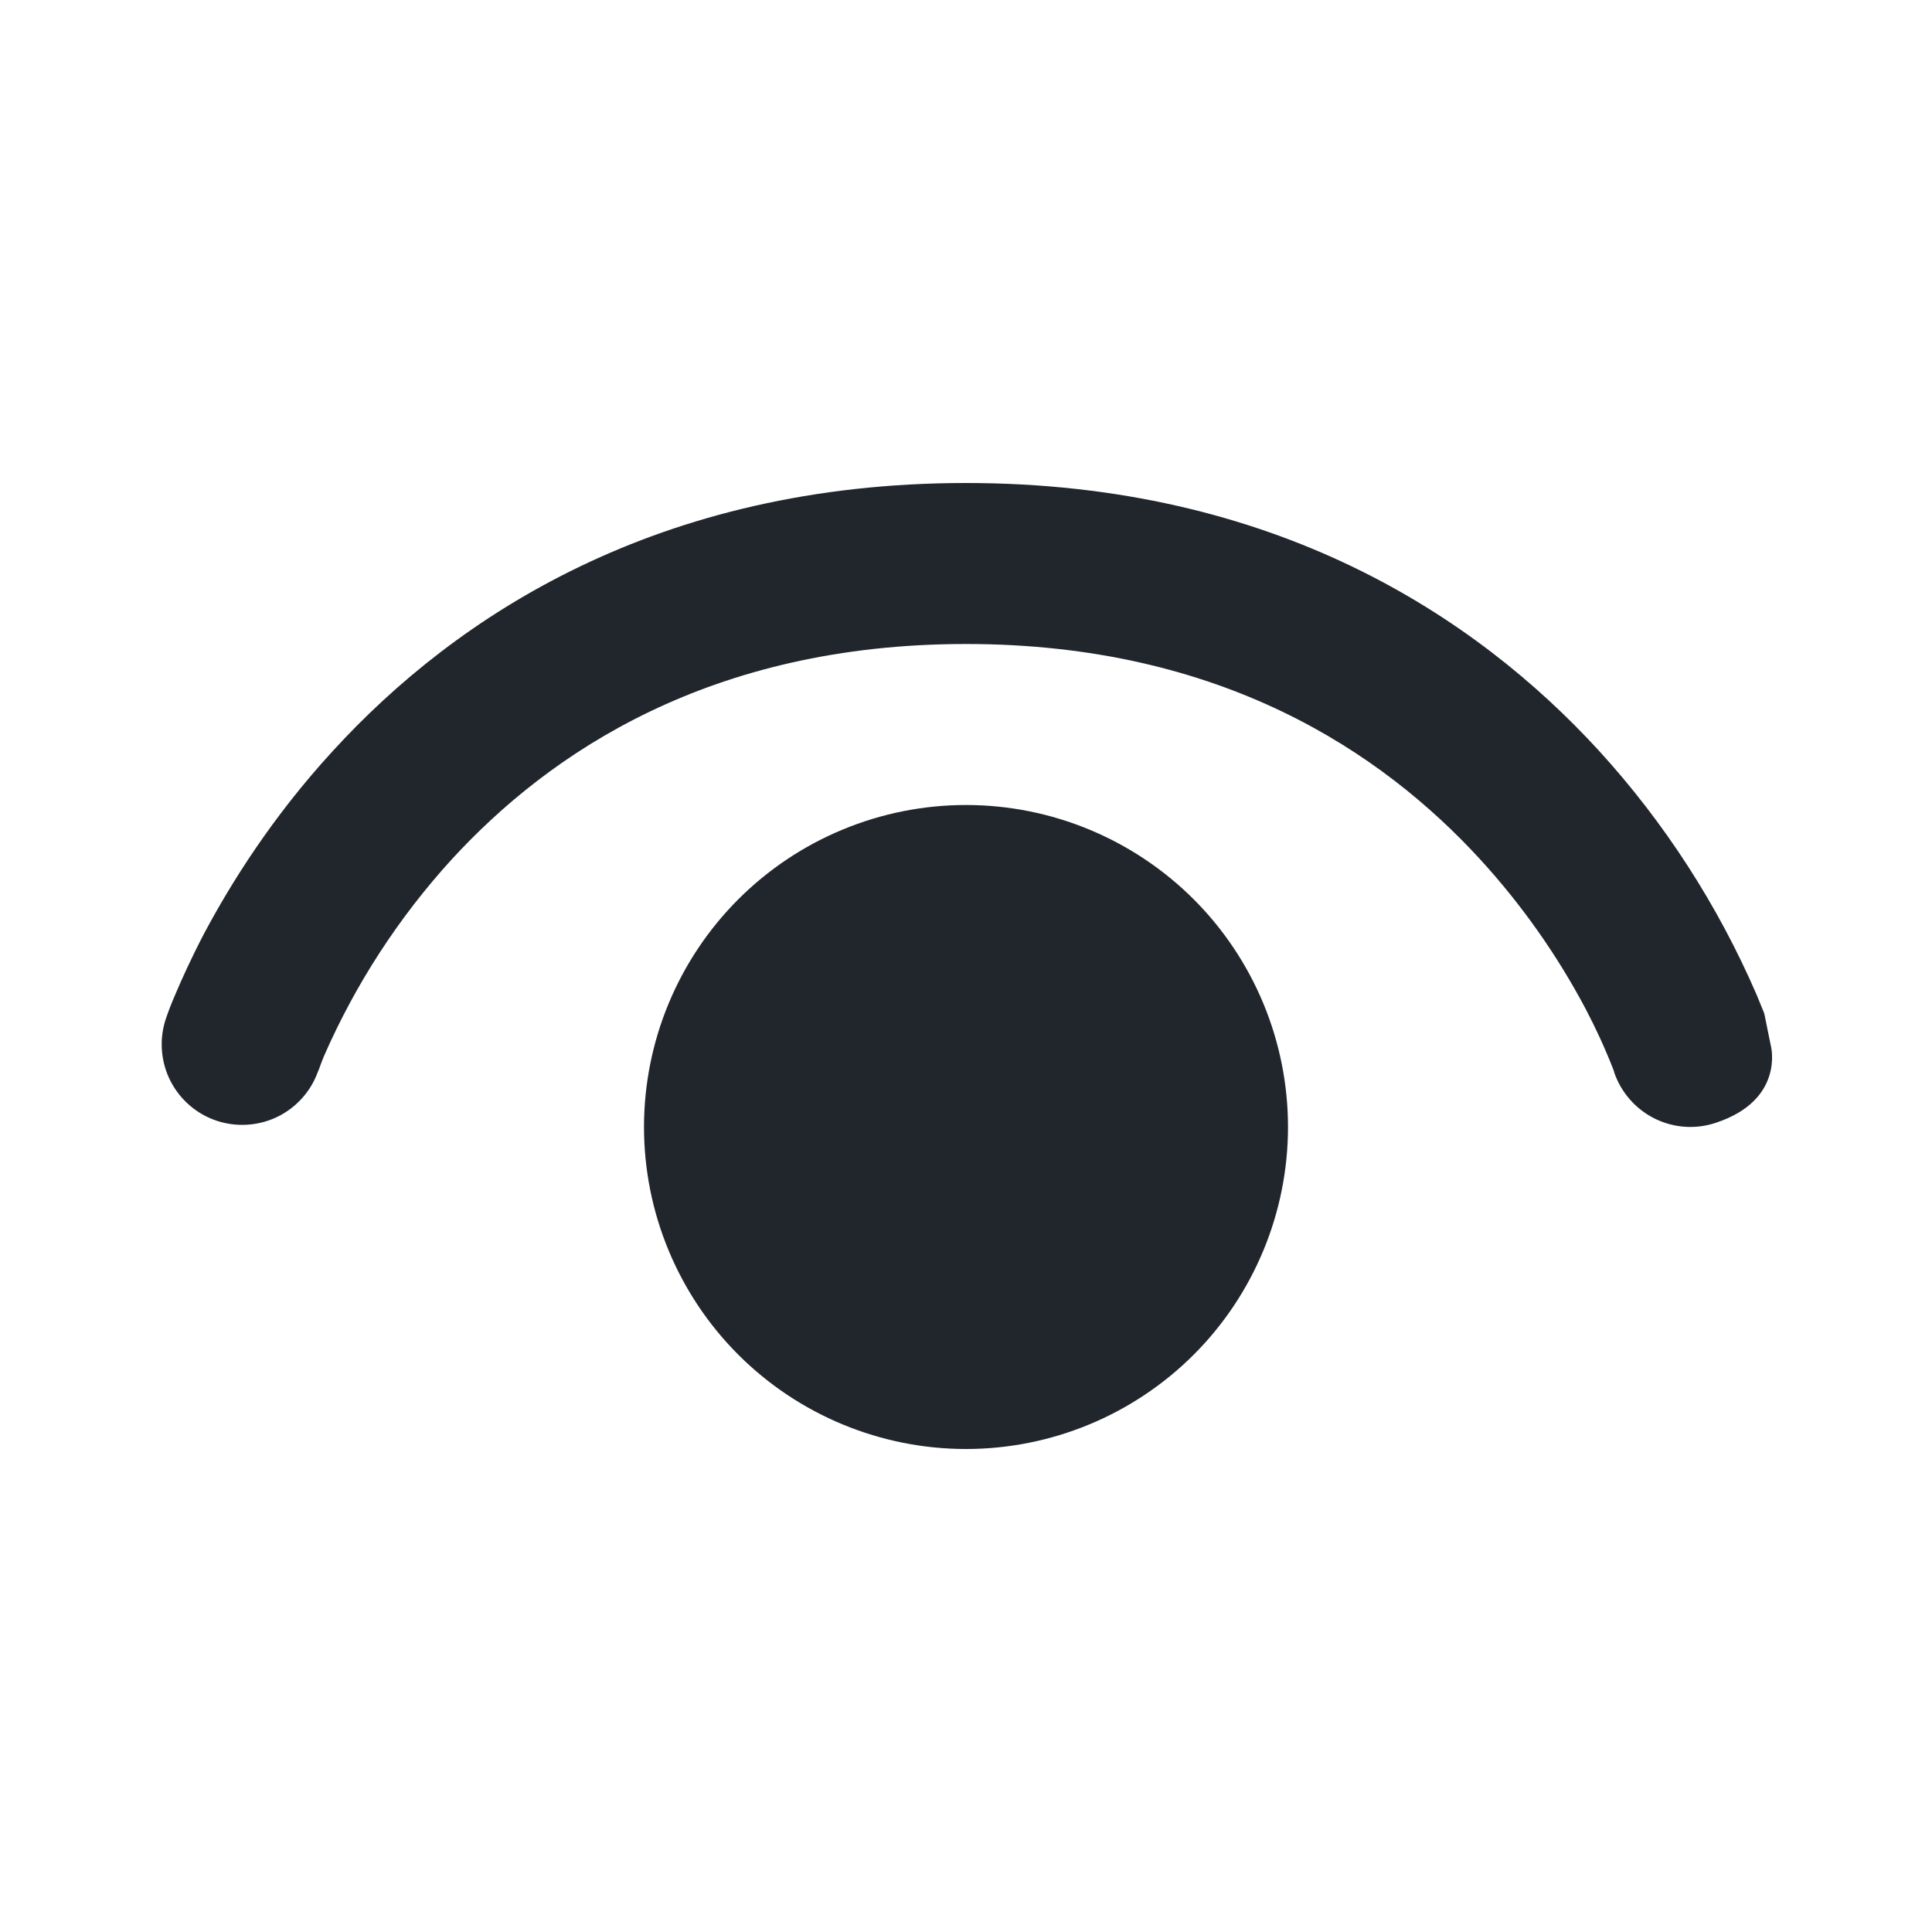
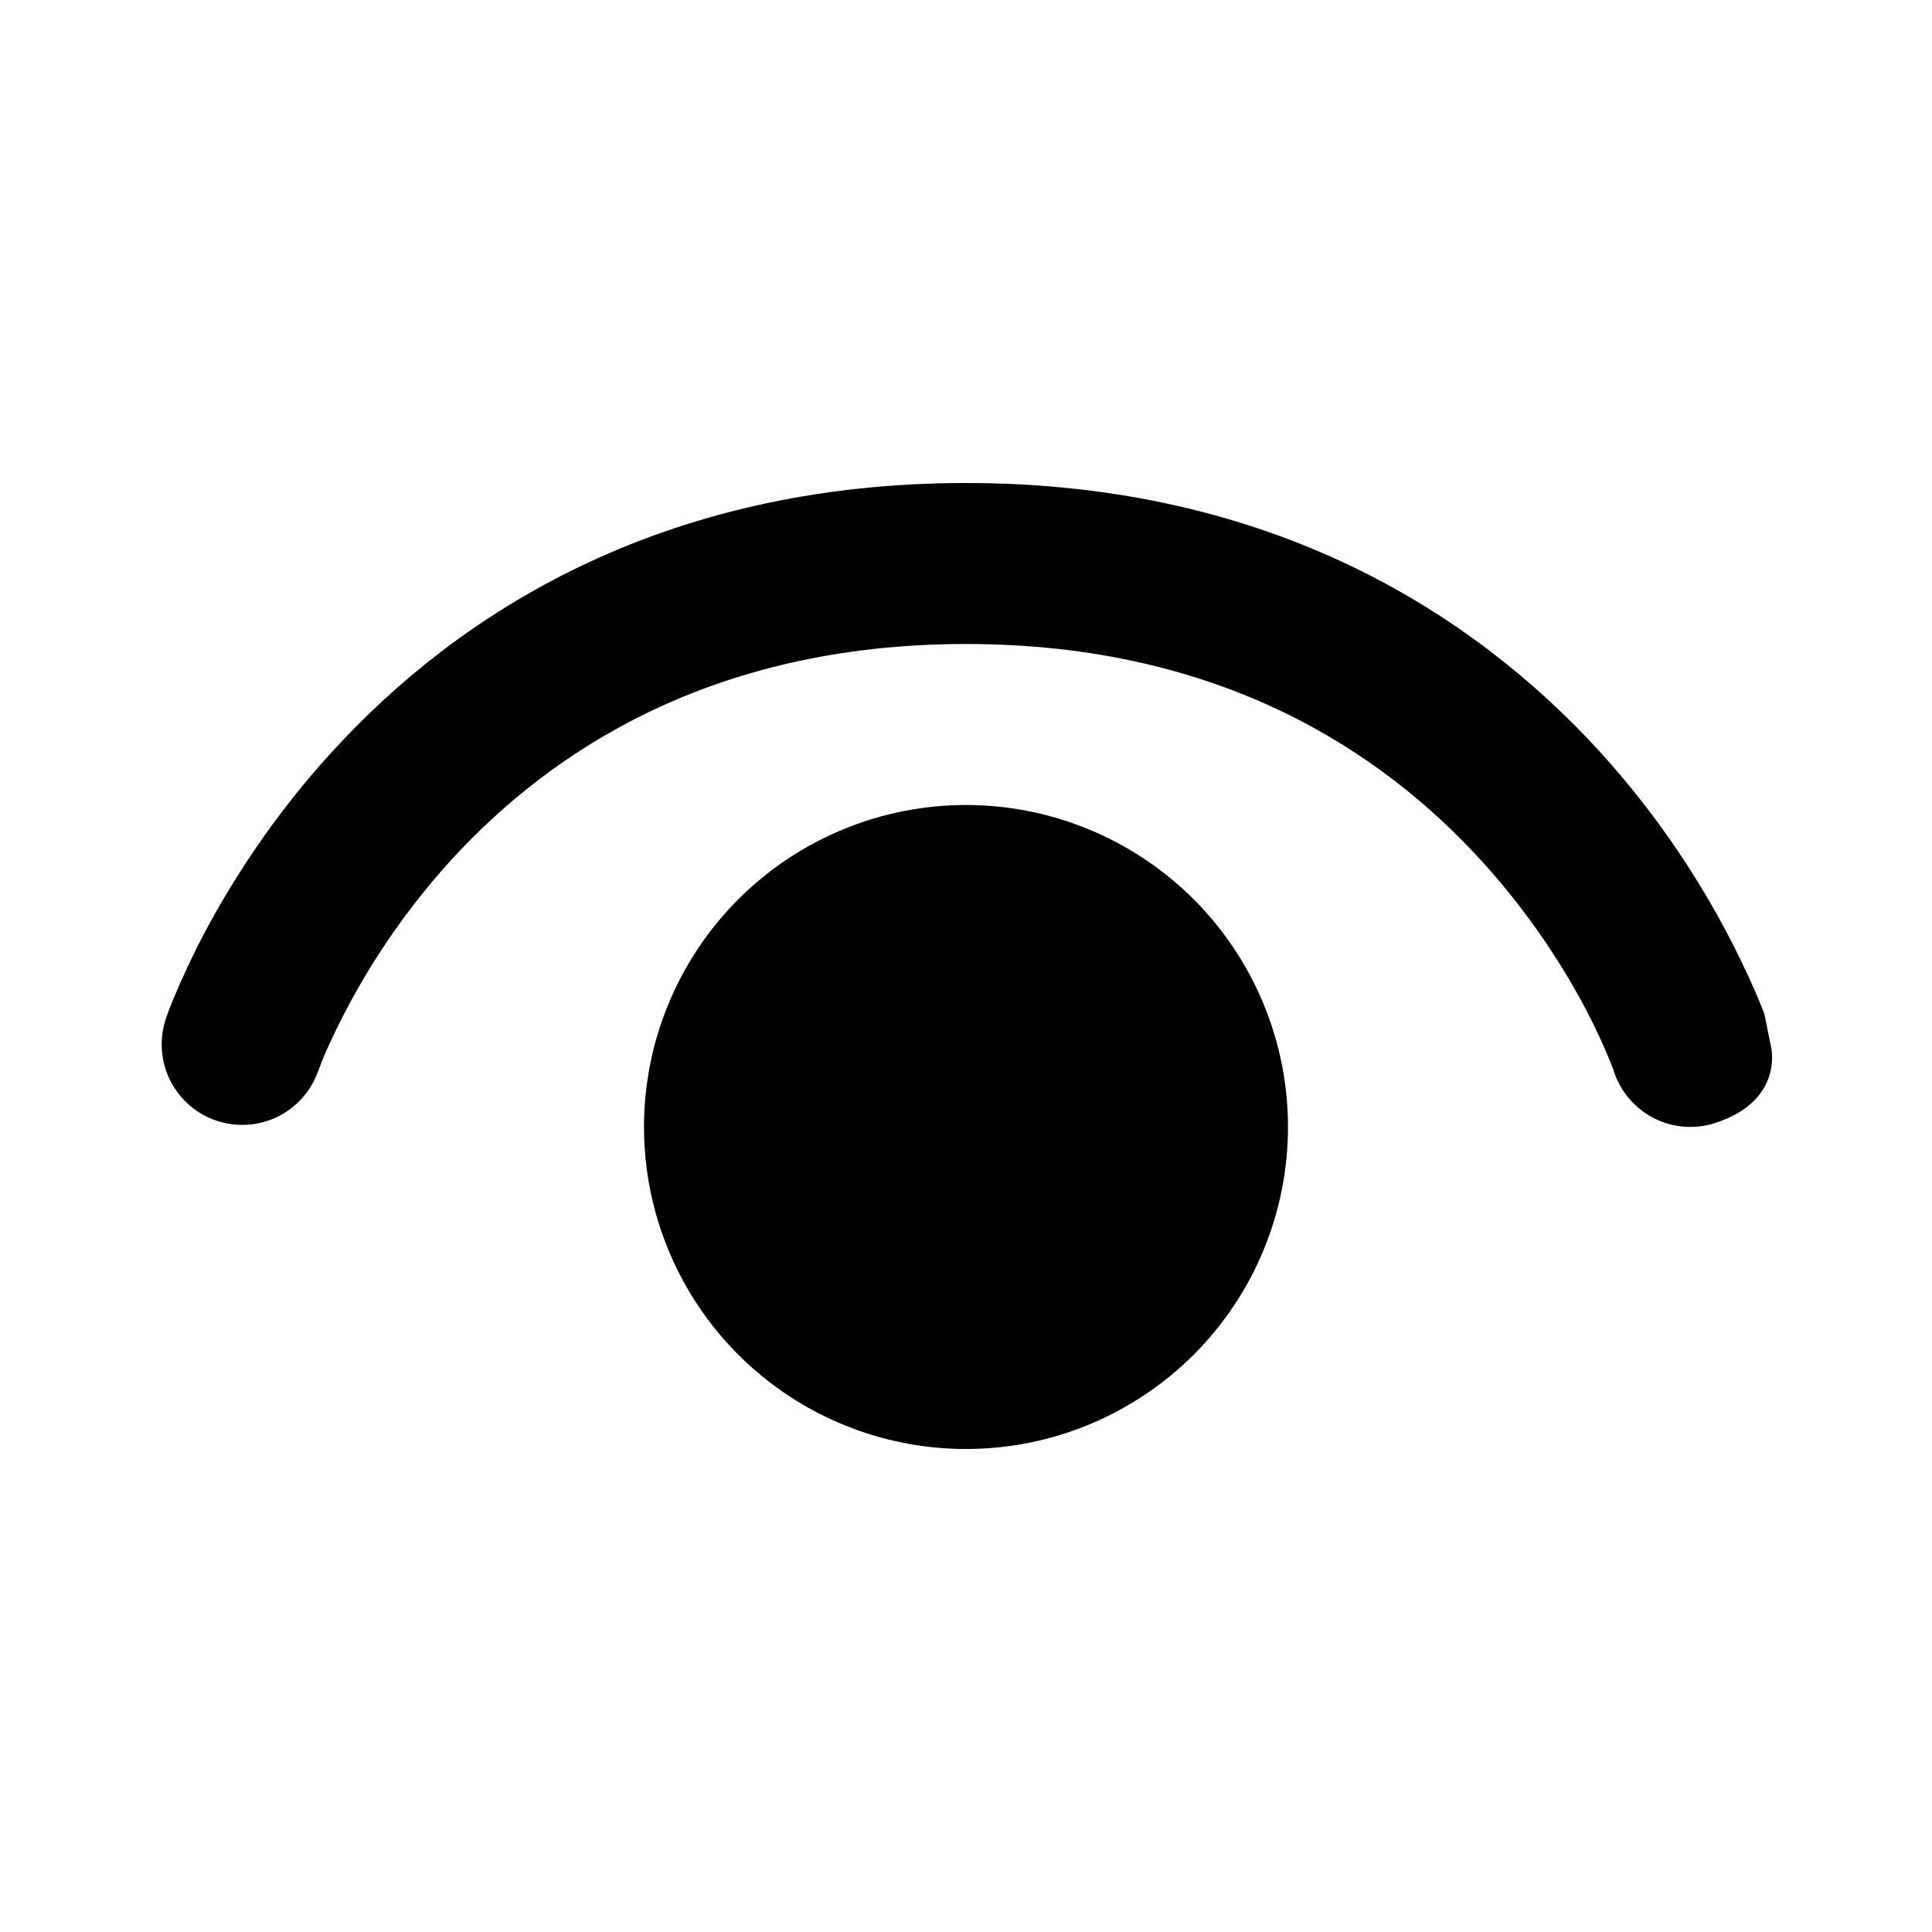
- <svg xmlns="http://www.w3.org/2000/svg" width="21" height="21" viewBox="0 0 21 21" fill="none">
-   <path d="M3.454 11.653C3.376 11.867 3.217 12.042 3.012 12.141C2.807 12.239 2.571 12.254 2.355 12.182C2.139 12.11 1.96 11.956 1.855 11.754C1.751 11.552 1.729 11.316 1.795 11.098C1.778 11.151 1.795 11.097 1.795 11.097C1.827 11 1.863 10.906 1.904 10.813C1.974 10.647 2.077 10.418 2.219 10.146C2.508 9.604 2.957 8.881 3.621 8.159C4.959 6.697 7.152 5.25 10.5 5.25C13.848 5.25 16.04 6.697 17.379 8.159C18.094 8.942 18.673 9.84 19.094 10.813L19.175 11.011C19.18 11.025 19.197 11.116 19.215 11.204L19.25 11.375C19.25 11.375 19.397 11.958 18.651 12.204C18.432 12.278 18.192 12.261 17.985 12.158C17.778 12.055 17.62 11.874 17.545 11.655V11.65L17.535 11.622C17.447 11.397 17.346 11.177 17.234 10.964C16.923 10.377 16.538 9.832 16.089 9.341C15.022 8.178 13.277 7 10.5 7C7.723 7 5.978 8.178 4.91 9.341C4.332 9.975 3.862 10.699 3.519 11.485C3.501 11.53 3.483 11.576 3.467 11.622L3.454 11.653V11.653ZM7 12.25C7 11.322 7.369 10.431 8.025 9.775C8.681 9.119 9.572 8.75 10.5 8.75C11.428 8.75 12.318 9.119 12.975 9.775C13.631 10.431 14 11.322 14 12.25C14 13.178 13.631 14.069 12.975 14.725C12.318 15.381 11.428 15.75 10.5 15.75C9.572 15.75 8.681 15.381 8.025 14.725C7.369 14.069 7 13.178 7 12.25V12.25Z" fill="#21262D" />
+ <svg xmlns="http://www.w3.org/2000/svg" width="21" height="21" viewBox="0 0 21 21">
+   <path d="M3.454 11.653C3.376 11.867 3.217 12.042 3.012 12.141C2.807 12.239 2.571 12.254 2.355 12.182C2.139 12.11 1.96 11.956 1.855 11.754C1.751 11.552 1.729 11.316 1.795 11.098C1.778 11.151 1.795 11.097 1.795 11.097C1.827 11 1.863 10.906 1.904 10.813C1.974 10.647 2.077 10.418 2.219 10.146C2.508 9.604 2.957 8.881 3.621 8.159C4.959 6.697 7.152 5.25 10.5 5.25C13.848 5.25 16.04 6.697 17.379 8.159C18.094 8.942 18.673 9.84 19.094 10.813L19.175 11.011C19.18 11.025 19.197 11.116 19.215 11.204L19.25 11.375C19.25 11.375 19.397 11.958 18.651 12.204C18.432 12.278 18.192 12.261 17.985 12.158C17.778 12.055 17.62 11.874 17.545 11.655V11.65L17.535 11.622C17.447 11.397 17.346 11.177 17.234 10.964C16.923 10.377 16.538 9.832 16.089 9.341C15.022 8.178 13.277 7 10.5 7C7.723 7 5.978 8.178 4.91 9.341C4.332 9.975 3.862 10.699 3.519 11.485C3.501 11.53 3.483 11.576 3.467 11.622L3.454 11.653V11.653ZM7 12.25C7 11.322 7.369 10.431 8.025 9.775C8.681 9.119 9.572 8.75 10.5 8.75C11.428 8.75 12.318 9.119 12.975 9.775C13.631 10.431 14 11.322 14 12.25C14 13.178 13.631 14.069 12.975 14.725C12.318 15.381 11.428 15.75 10.5 15.75C9.572 15.75 8.681 15.381 8.025 14.725C7.369 14.069 7 13.178 7 12.25V12.25Z" />
</svg>
